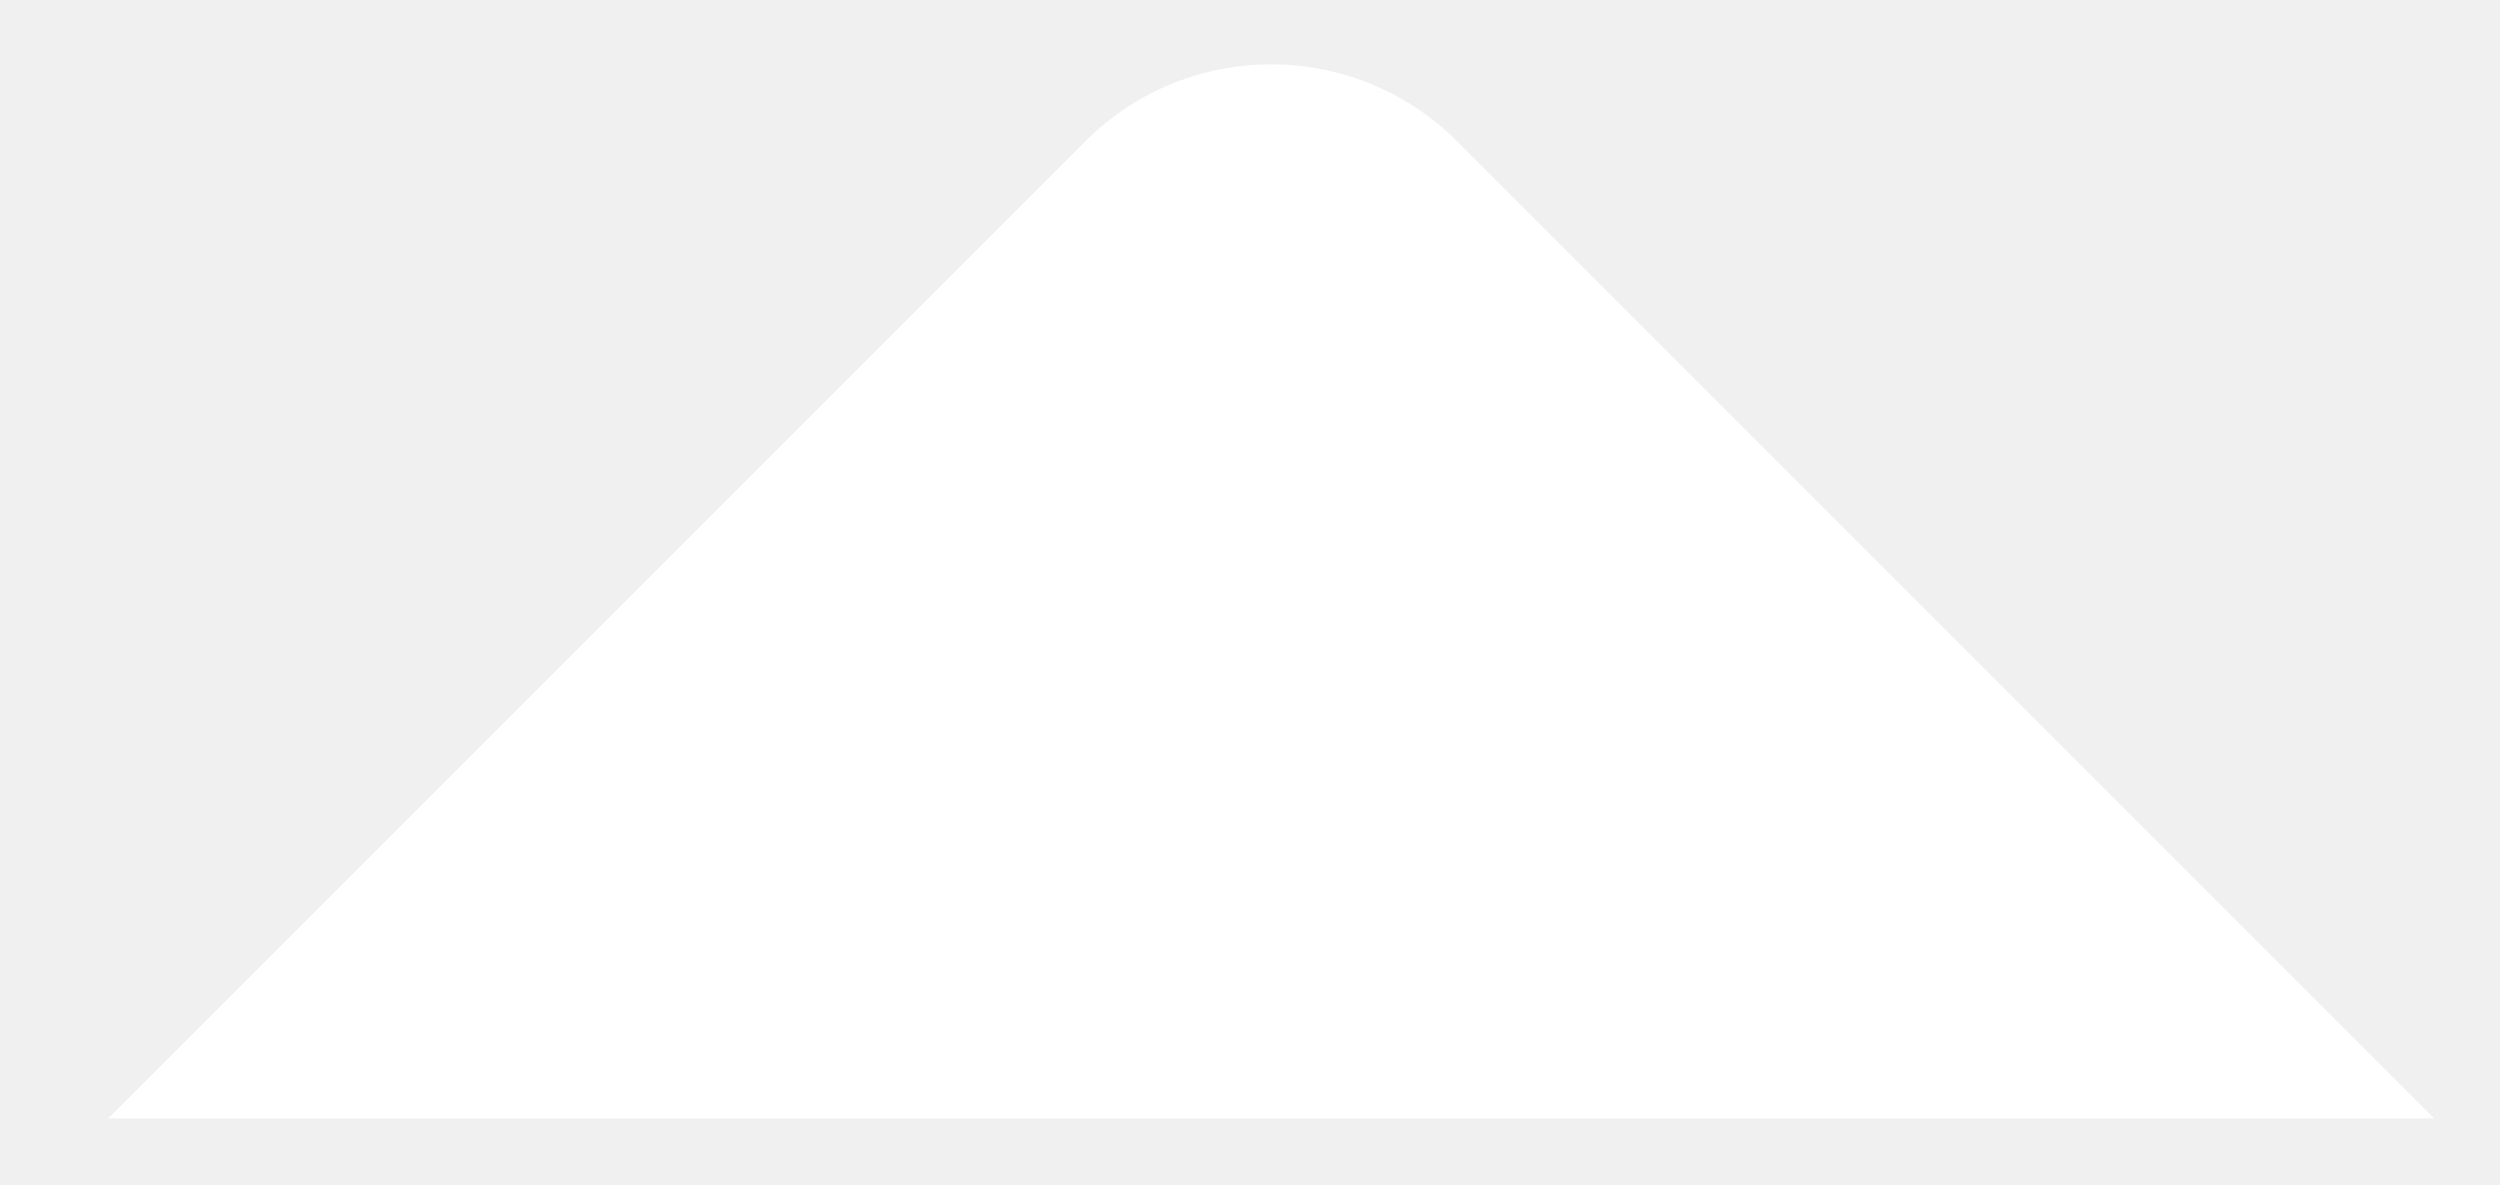
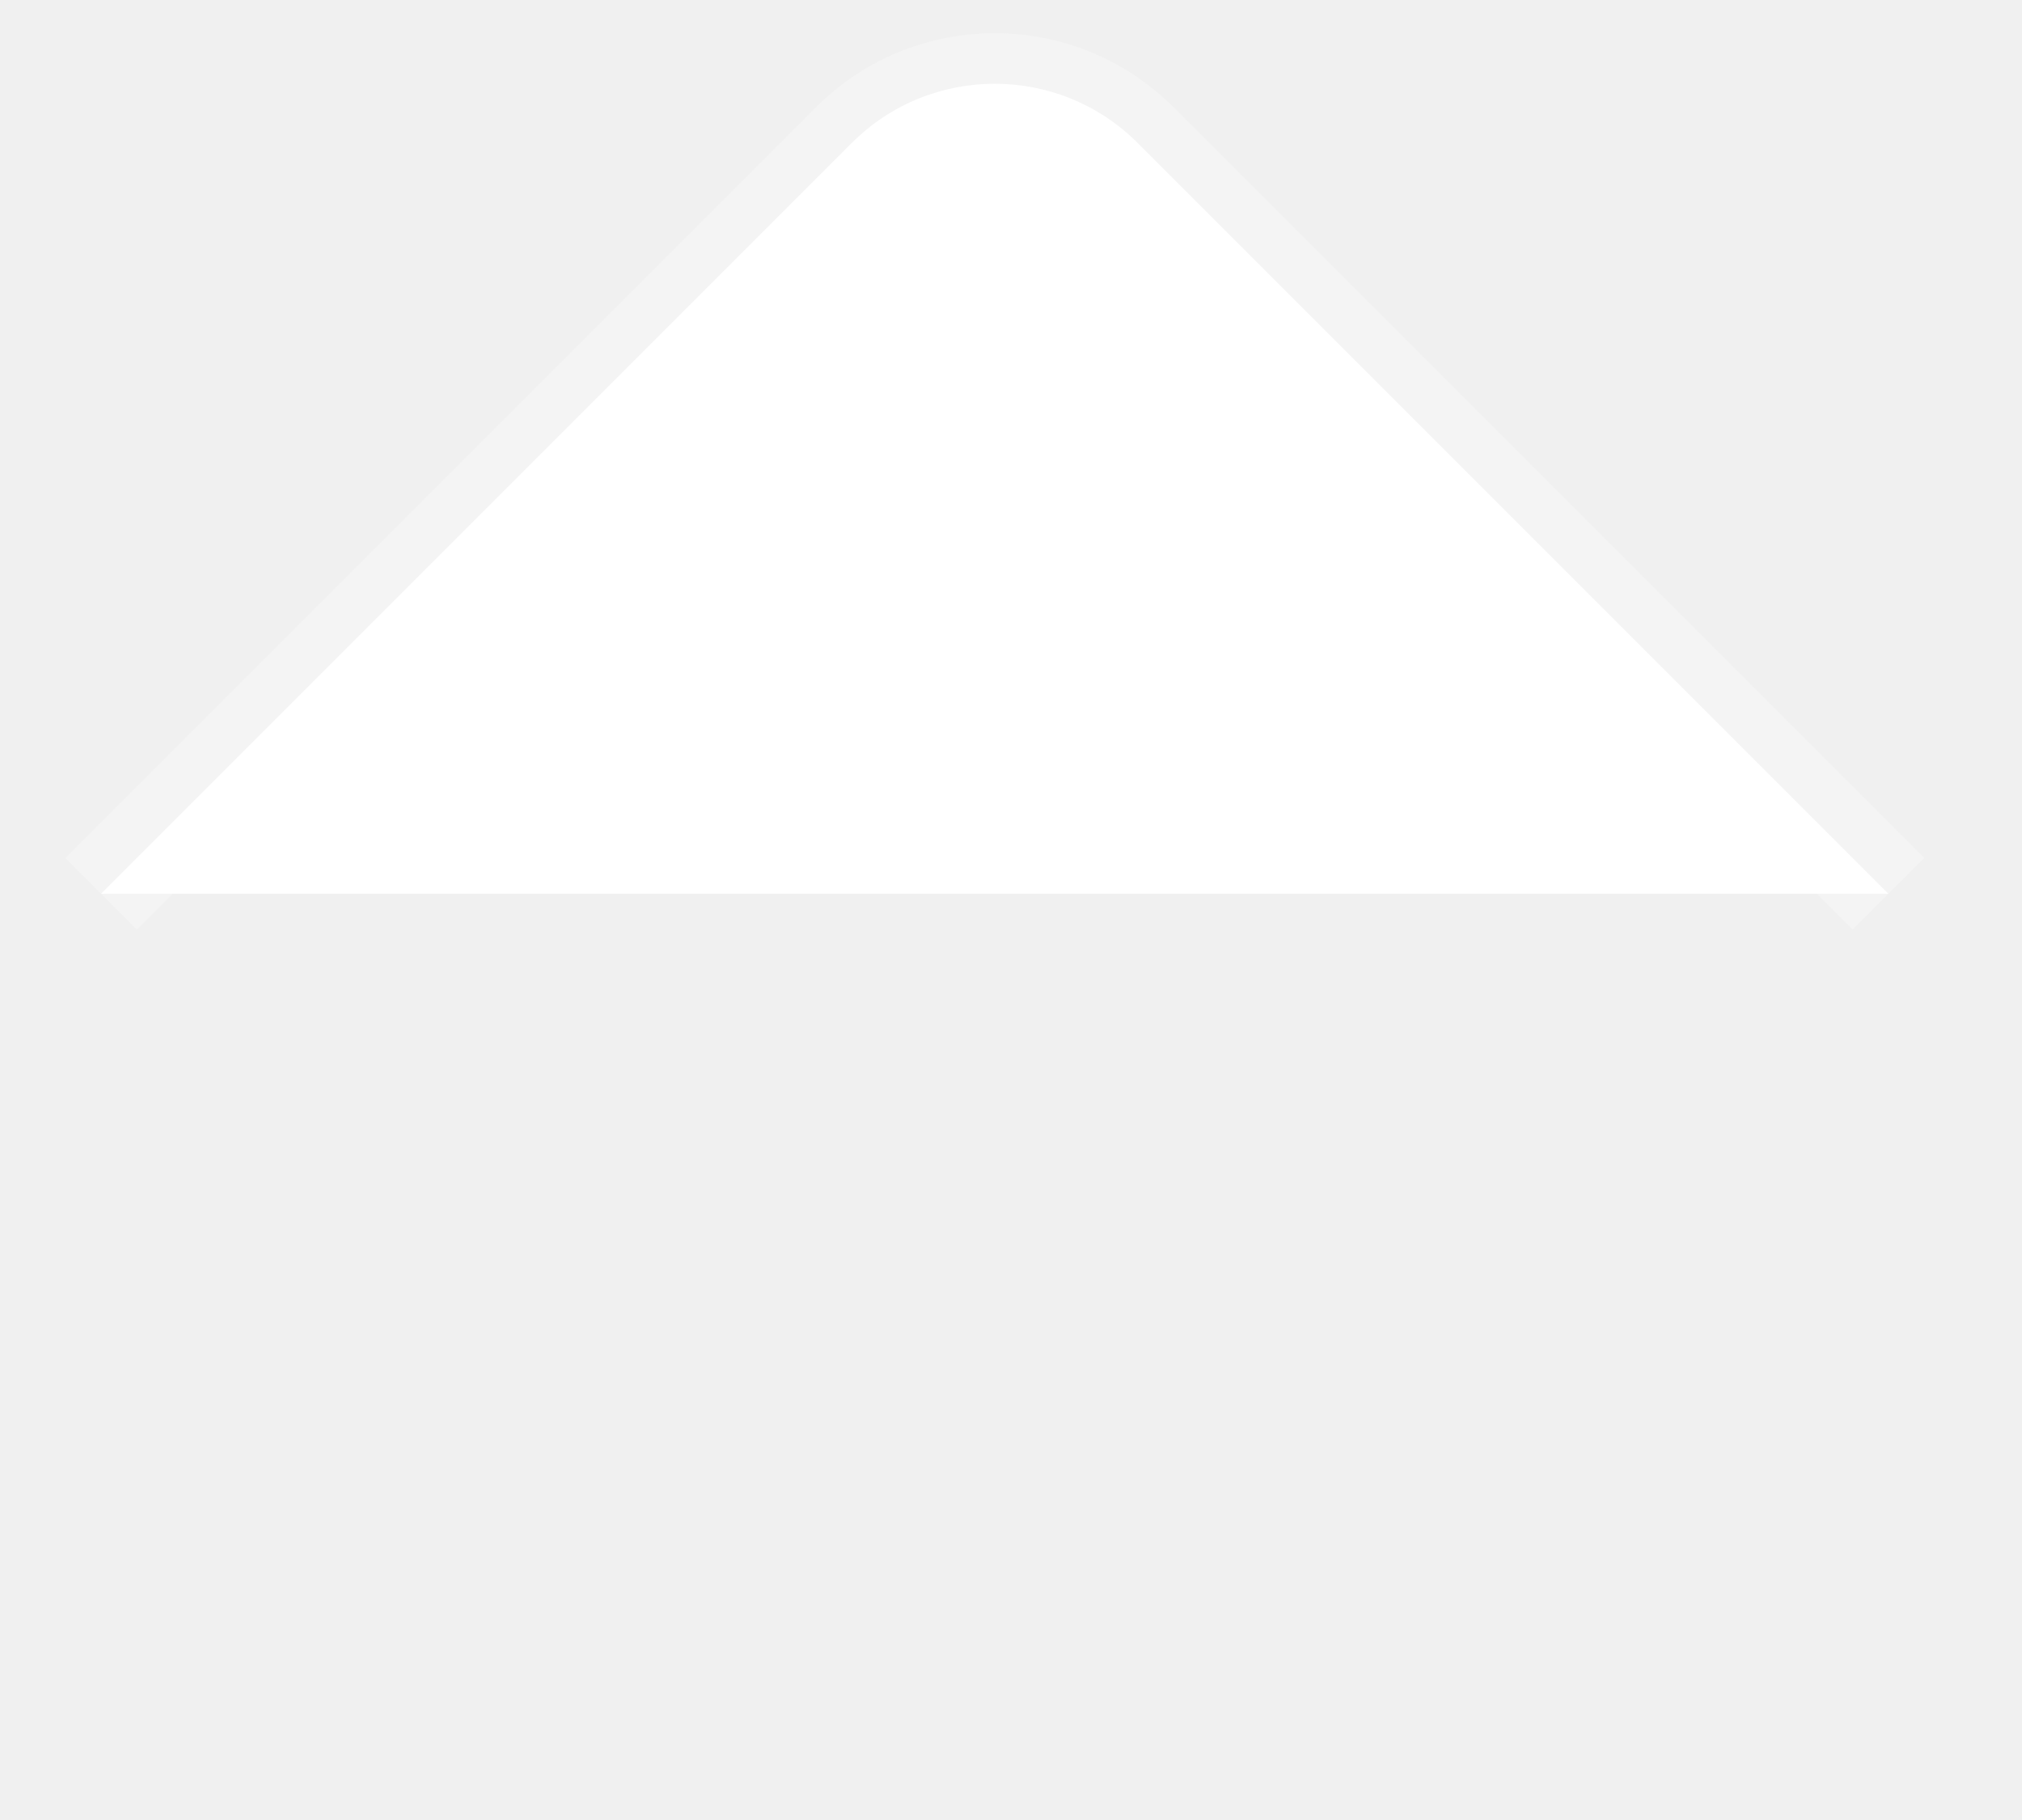
- <svg xmlns="http://www.w3.org/2000/svg" width="19" height="9" viewBox="0 0 19 9" fill="none">
-   <path d="M8.247 1.075L0.822 8.5H18.5L11.075 1.075C10.294 0.294 9.028 0.294 8.247 1.075Z" fill="white" />
+ <svg xmlns="http://www.w3.org/2000/svg" width="20" height="18" viewBox="0 0 20 18" fill="none">
+   <path d="M1 8.839L8.425 1.414C9.206 0.633 10.472 0.633 11.253 1.414L18.678 8.839" stroke="#F4F4F4" />
+   <path d="M8.425 1.414L1 8.839H18.678L11.253 1.414C10.472 0.633 9.206 0.633 8.425 1.414Z" fill="white" />
</svg>
